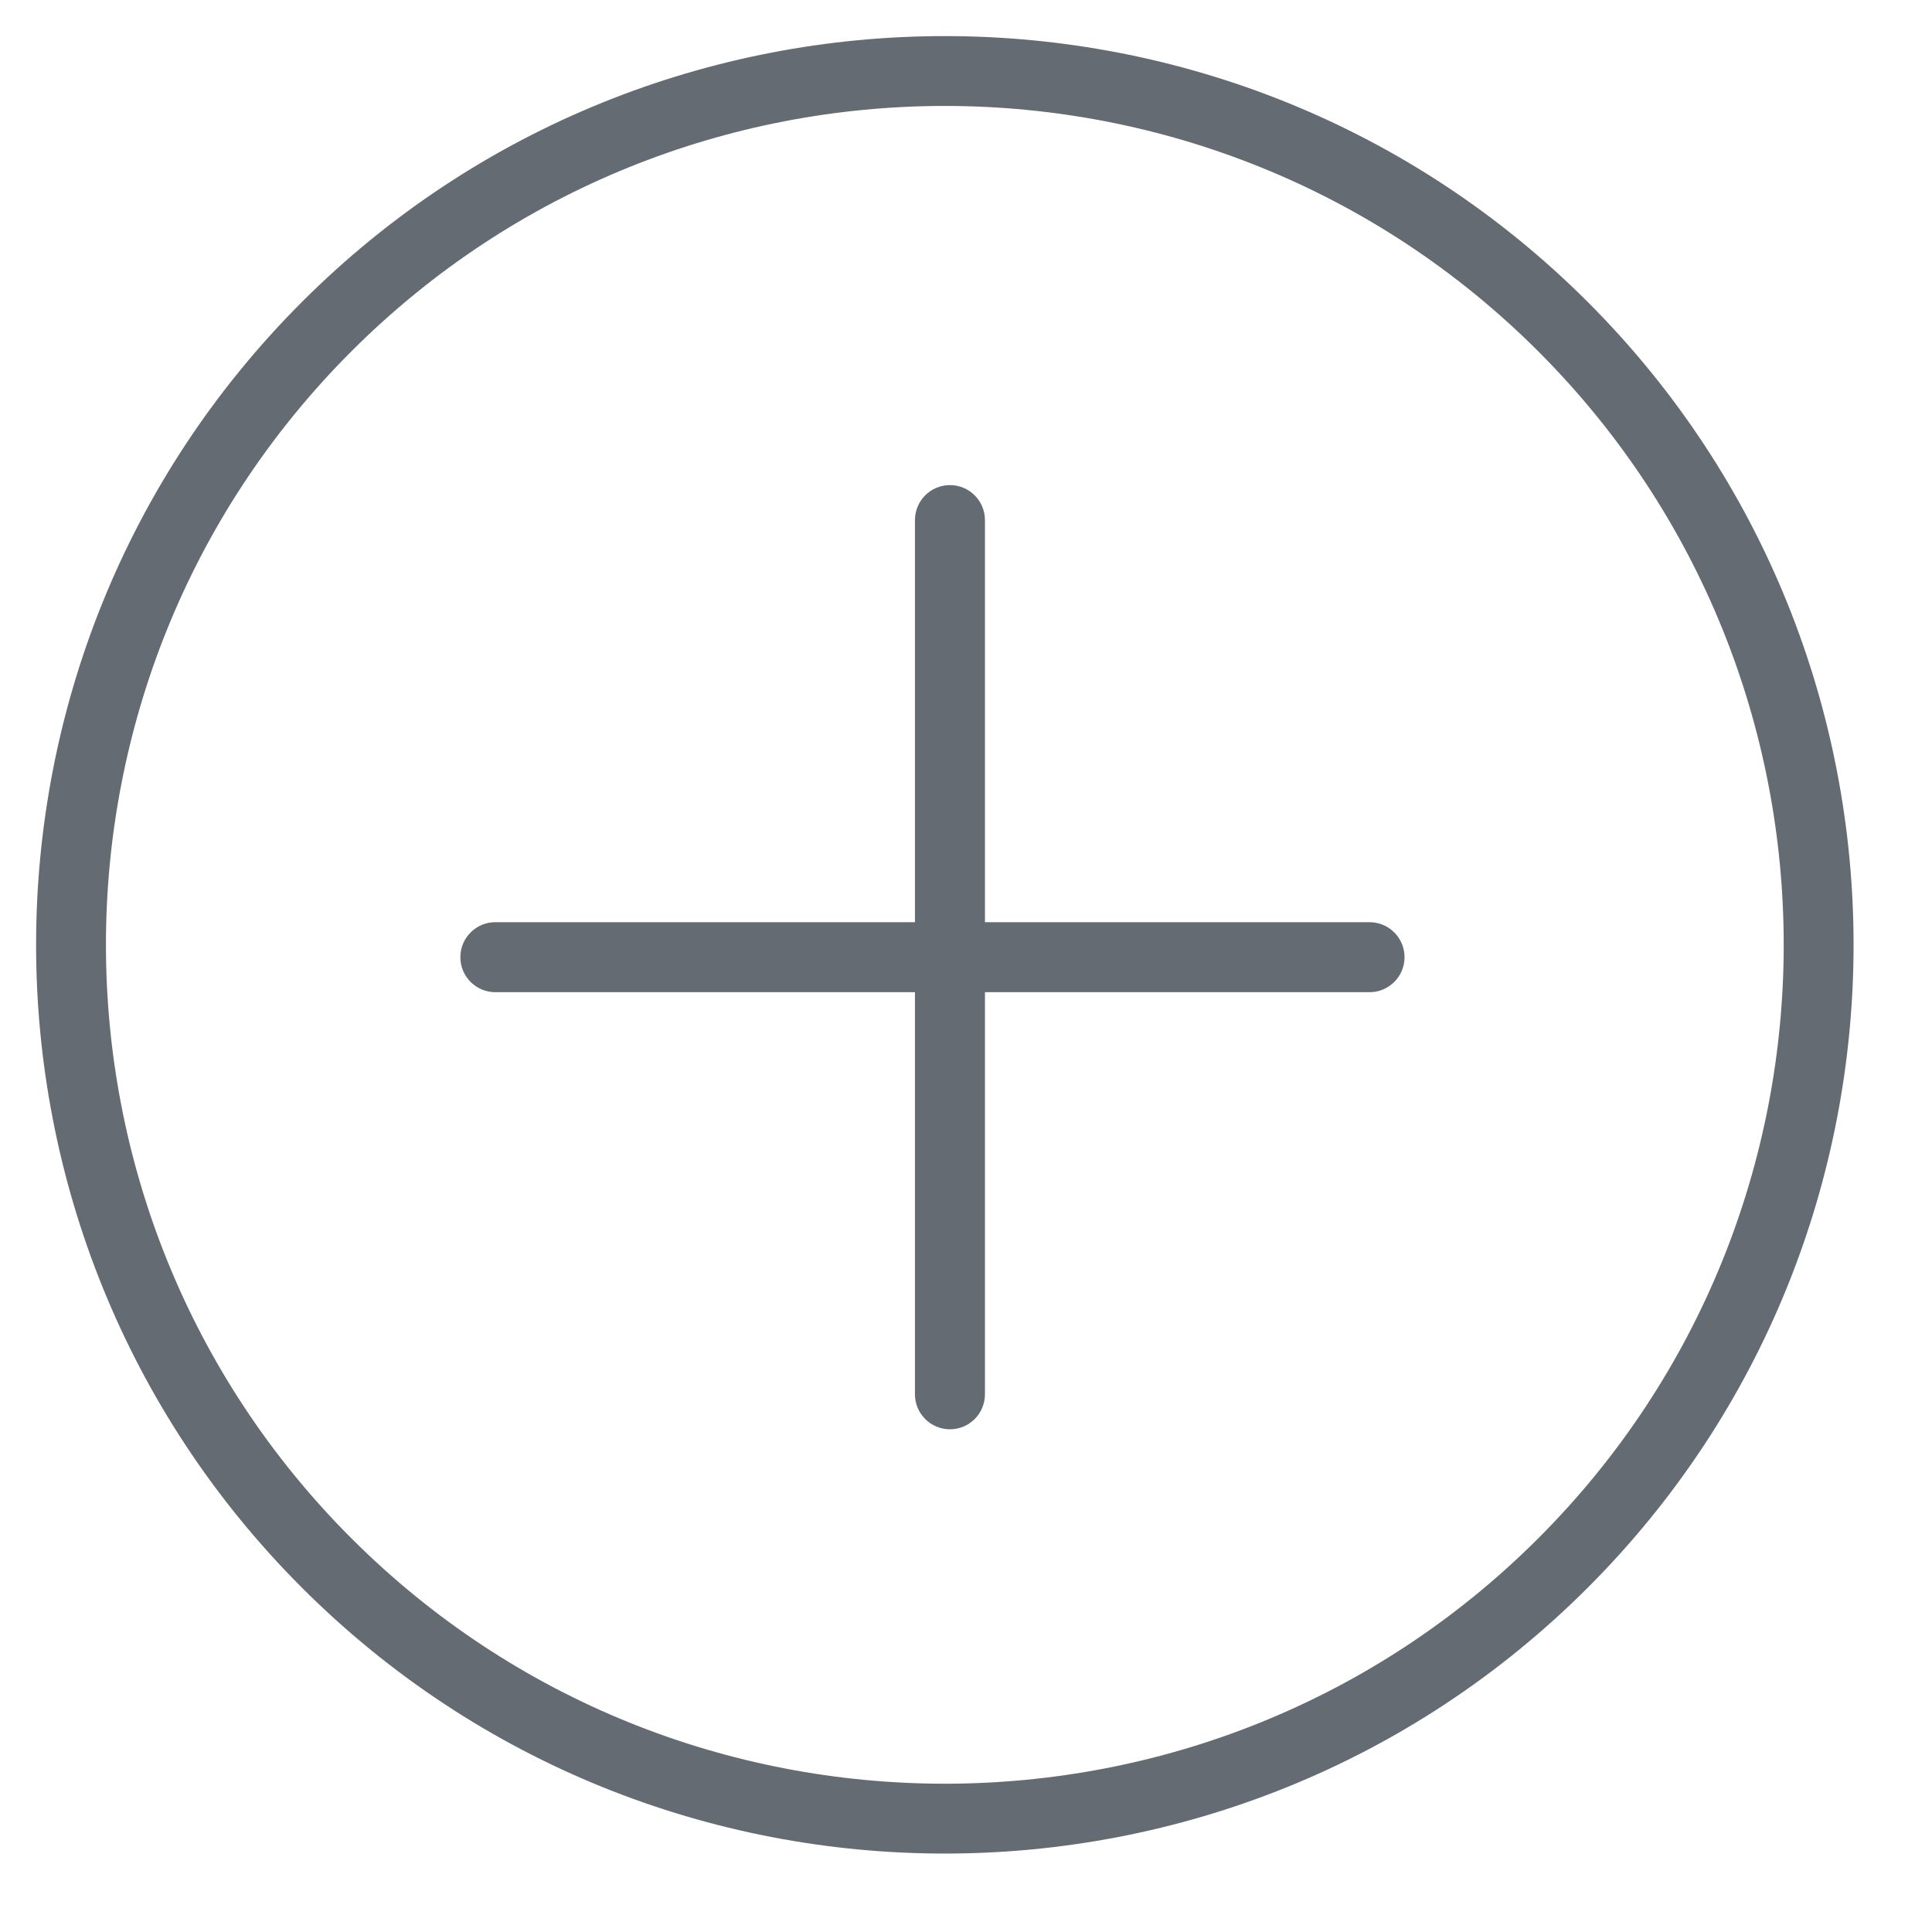
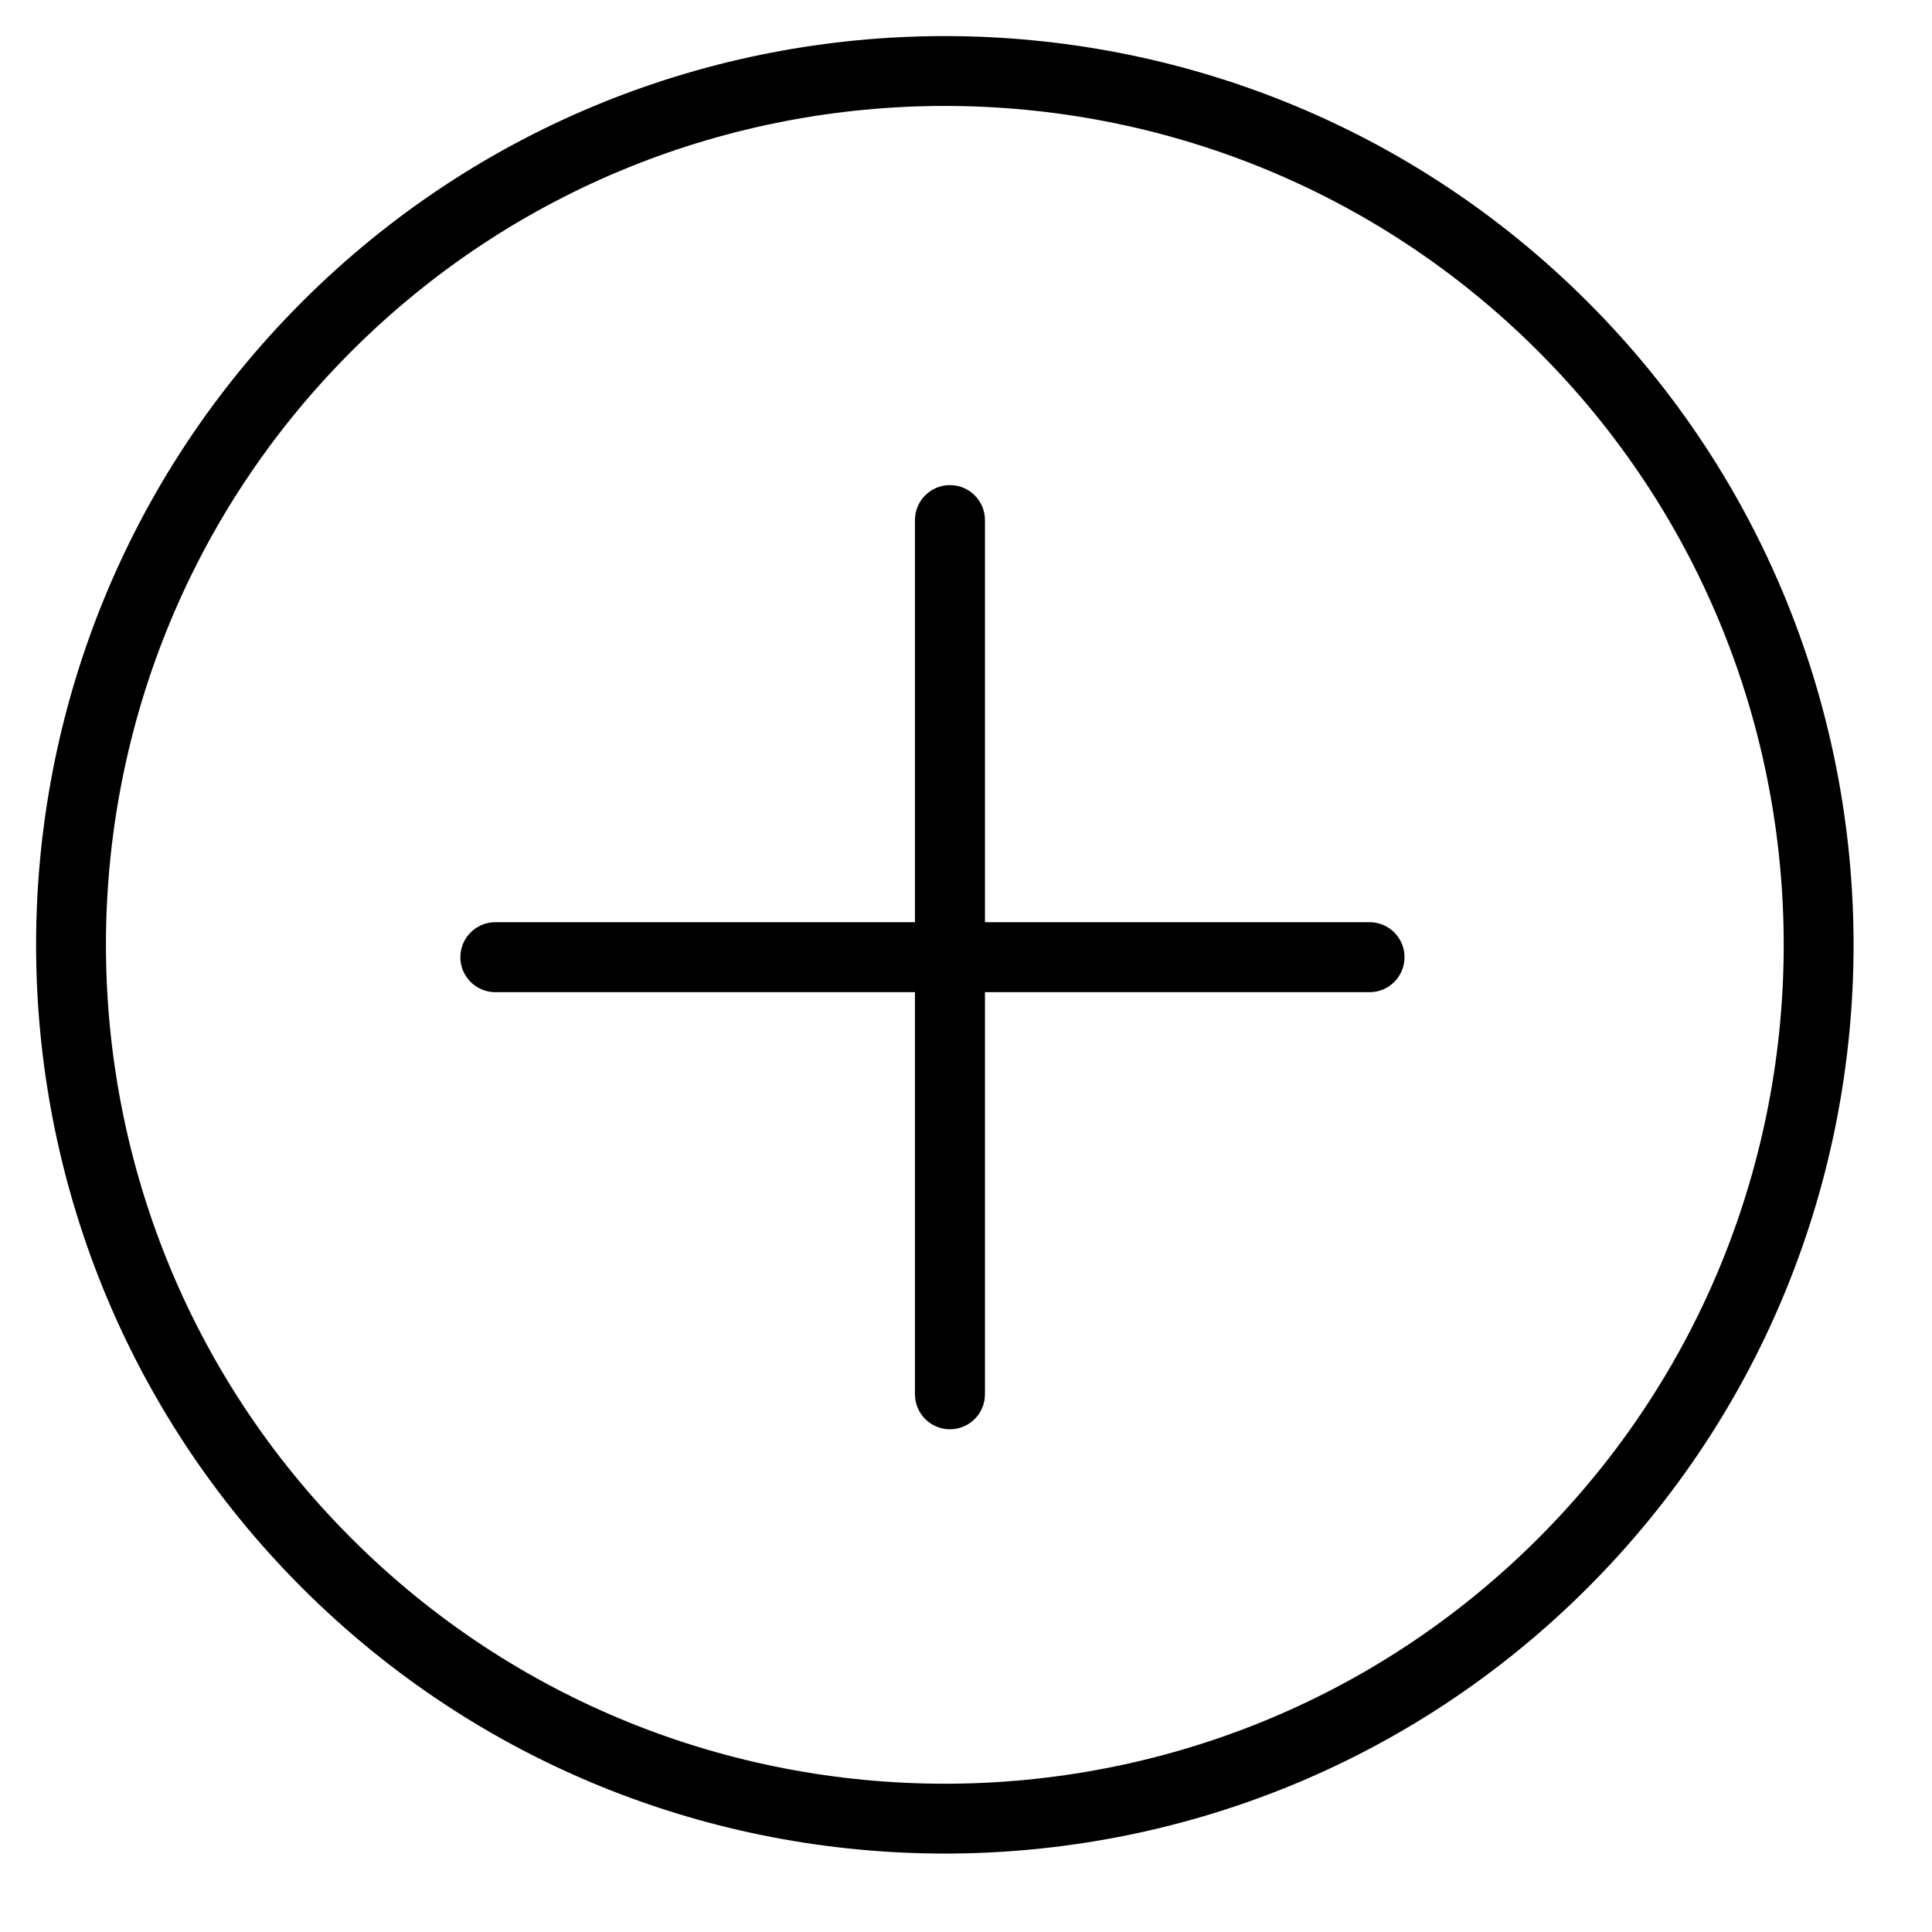
<svg xmlns="http://www.w3.org/2000/svg" width="17px" height="17px" viewBox="0 0 17 17" version="1.1">
-   <g id="ETO-form" stroke="none" stroke-width="1" fill="none" fill-rule="evenodd">
-     <g id="ETO_Form_legal" transform="translate(-444, -1234)" fill="#656B72" fill-rule="nonzero">
-       <g id="Group-10" transform="translate(427, 1060)">
-         <g id="plus" transform="translate(25.31371, 182.3137) rotate(45) translate(-25.31371, -182.3137) translate(17.31371, 174.3137)">
-           <path d="M8,0 C3.589,0 0,3.589 0,8 C0,12.411 3.589,16 8,16 C12.411,16 16,12.411 16,8 C16,3.589 12.411,0 8,0 Z M8,15.385 C3.928,15.385 0.615,12.072 0.615,8 C0.615,3.928 3.928,0.615 8,0.615 C12.072,0.615 15.385,3.928 15.385,8 C15.385,12.072 12.072,15.385 8,15.385 Z" id="Shape" />
-           <path d="M11.846,7.692 L8.308,7.692 L8.308,4.308 C8.308,4.138 8.17,4 8,4 C7.83,4 7.692,4.138 7.692,4.308 L7.692,7.692 L4.154,7.692 C3.984,7.692 3.846,7.83 3.846,8 C3.846,8.17 3.984,8.308 4.154,8.308 L7.692,8.308 L7.692,12 C7.692,12.17 7.83,12.308 8,12.308 C8.17,12.308 8.308,12.17 8.308,12 L8.308,8.308 L11.846,8.308 C12.016,8.308 12.154,8.17 12.154,8 C12.154,7.83 12.016,7.692 11.846,7.692 Z" id="Shape" transform="translate(8, 8.153846) rotate(45) translate(-8, -8.153846) " />
+   <g stroke="none" stroke-width="1" fill-rule="evenodd">
+     <g transform="translate(-444, -1234)" fill-rule="nonzero">
+       <g transform="translate(427, 1060)">
+         <g transform="translate(25.31371, 182.3137) rotate(45) translate(-25.31371, -182.3137) translate(17.31371, 174.3137)">
+           <path d="M8,0 C3.589,0 0,3.589 0,8 C0,12.411 3.589,16 8,16 C12.411,16 16,12.411 16,8 C16,3.589 12.411,0 8,0 Z M8,15.385 C3.928,15.385 0.615,12.072 0.615,8 C0.615,3.928 3.928,0.615 8,0.615 C12.072,0.615 15.385,3.928 15.385,8 C15.385,12.072 12.072,15.385 8,15.385 Z" />
+           <path d="M11.846,7.692 L8.308,7.692 L8.308,4.308 C8.308,4.138 8.17,4 8,4 C7.83,4 7.692,4.138 7.692,4.308 L7.692,7.692 L4.154,7.692 C3.984,7.692 3.846,7.83 3.846,8 C3.846,8.17 3.984,8.308 4.154,8.308 L7.692,8.308 L7.692,12 C7.692,12.17 7.83,12.308 8,12.308 C8.17,12.308 8.308,12.17 8.308,12 L8.308,8.308 L11.846,8.308 C12.016,8.308 12.154,8.17 12.154,8 C12.154,7.83 12.016,7.692 11.846,7.692 Z" transform="translate(8, 8.153846) rotate(45) translate(-8, -8.153846) " />
        </g>
      </g>
    </g>
  </g>
</svg>
